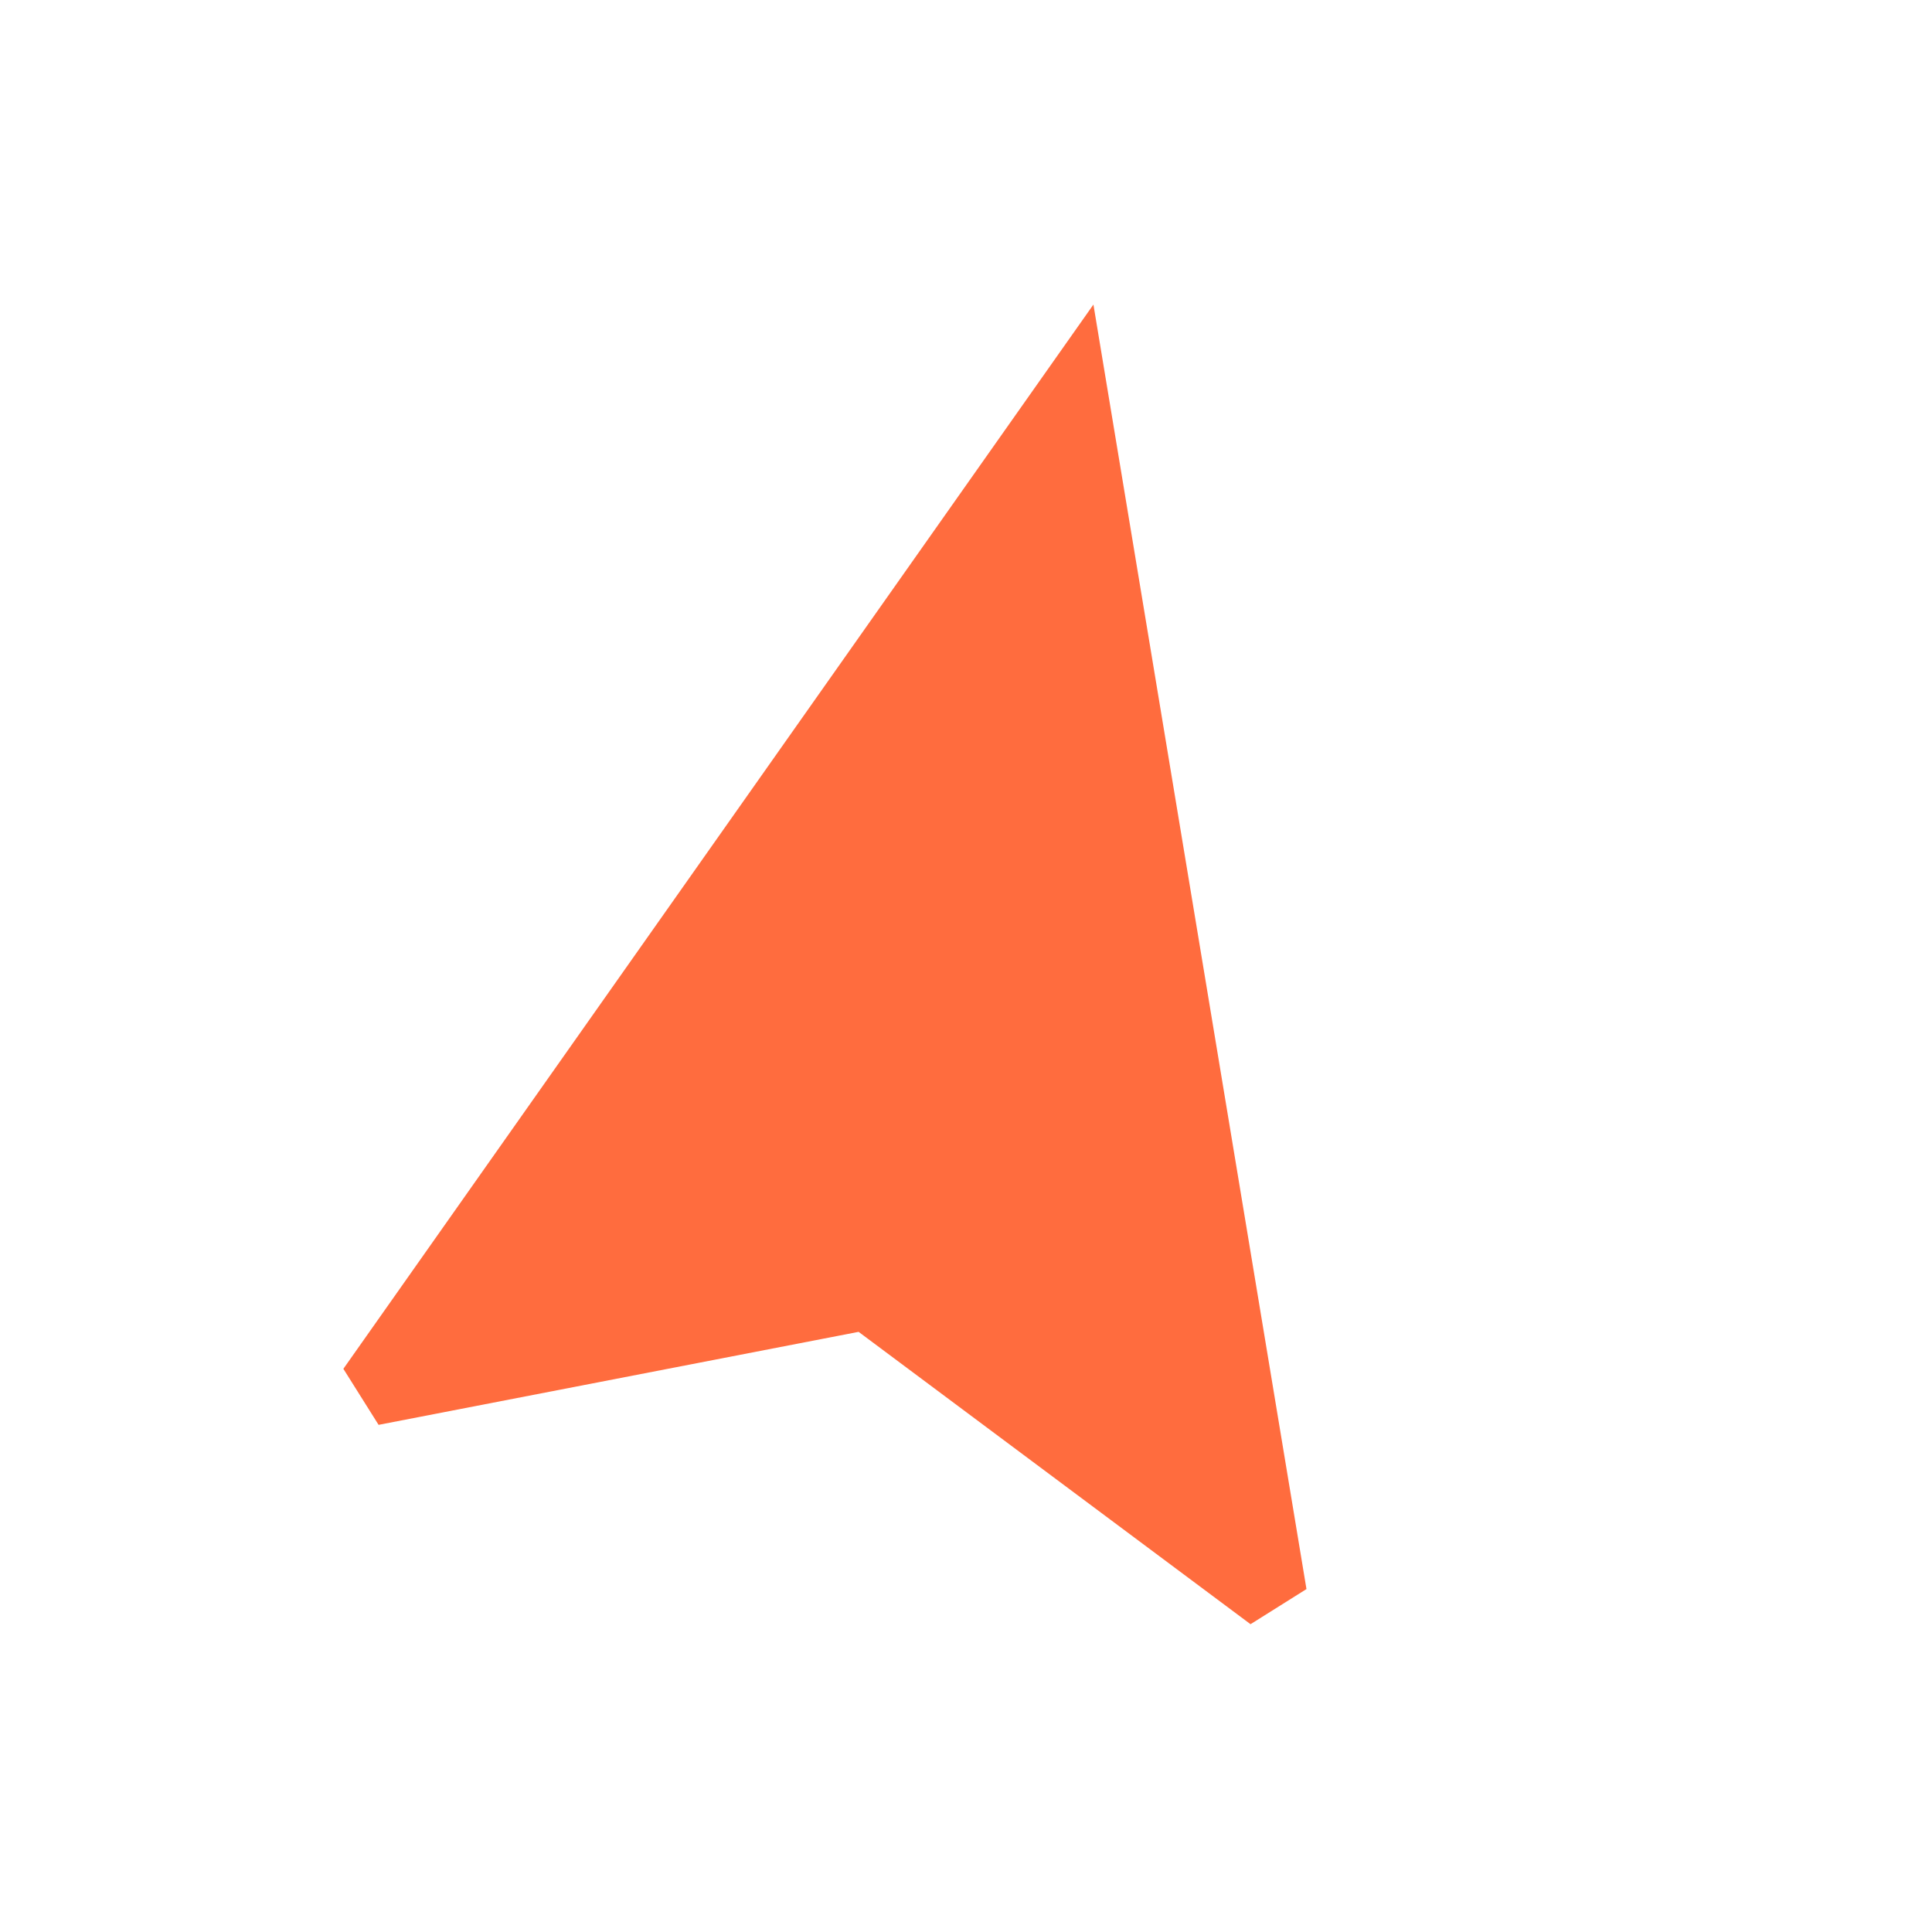
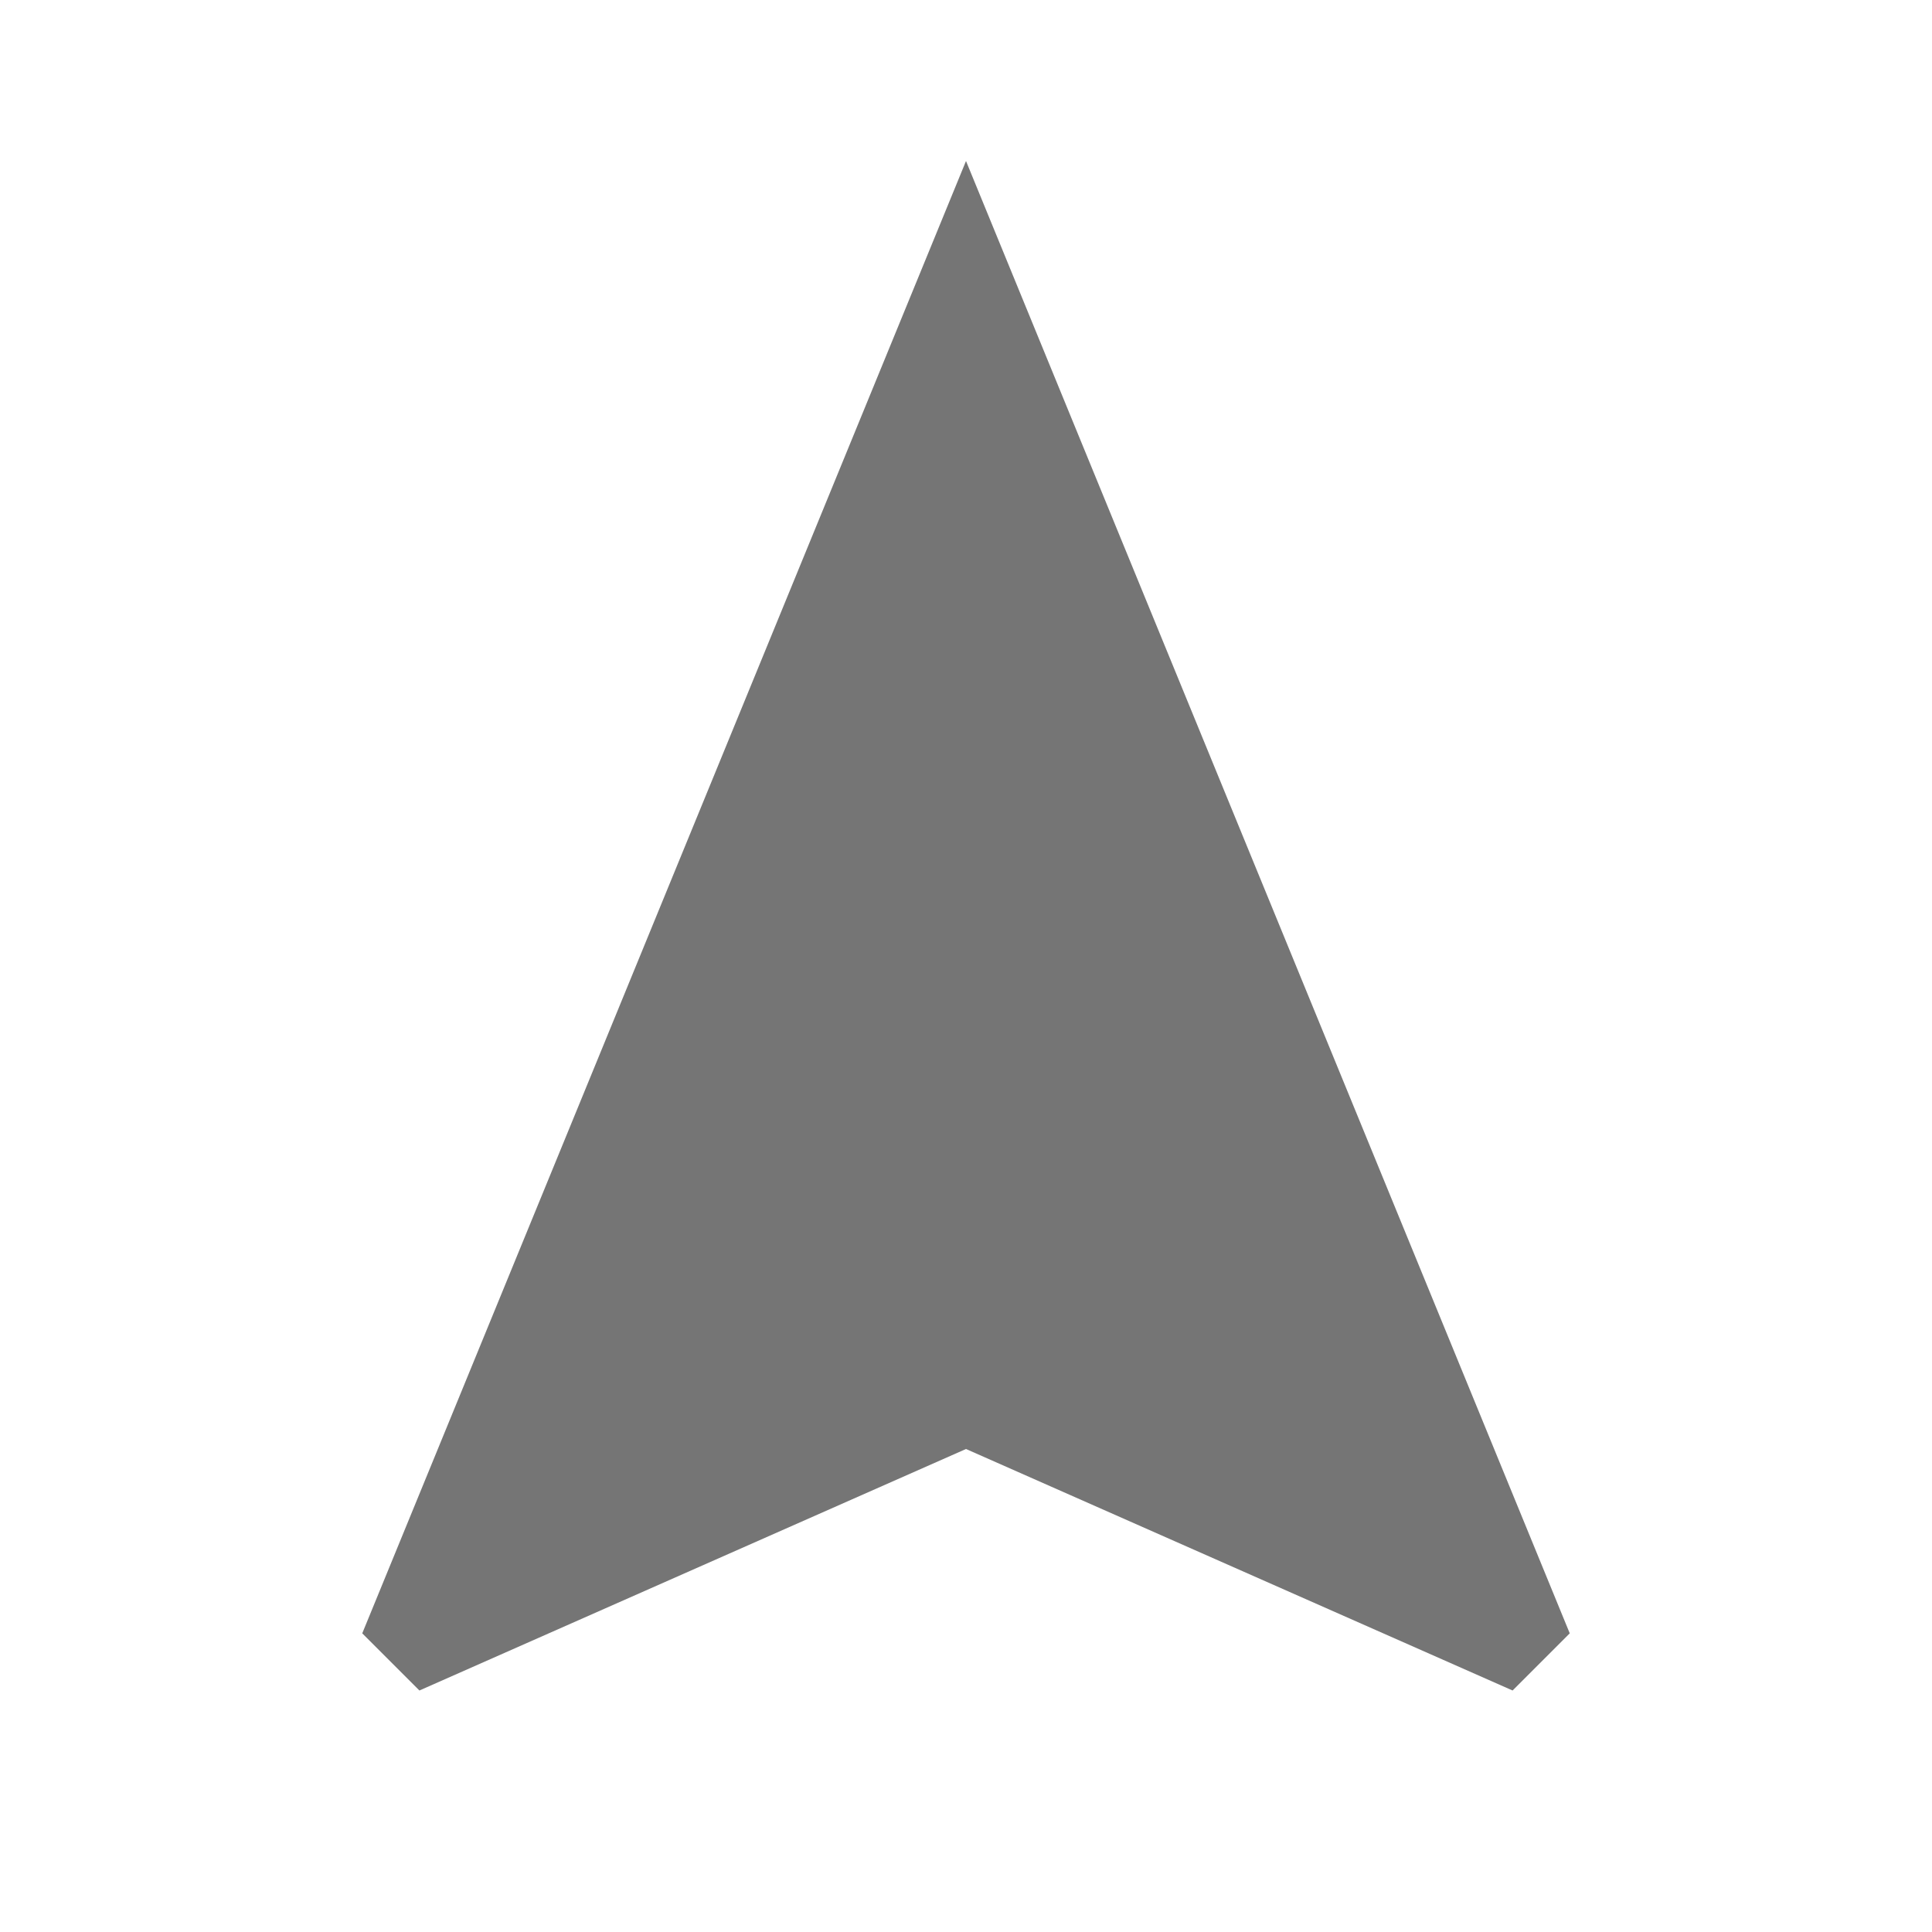
- <svg xmlns="http://www.w3.org/2000/svg" width="22" height="22" viewBox="0 0 22 22" fill="none">
-   <g clip-path="url(#clip0_471_11995)">
-     <path d="M12.451 3.468L3.91 15.587L4.311 16.225L9.777 15.166L14.24 18.495L14.877 18.095L12.451 3.468Z" fill="#FF6C3E" />
-   </g>
-   <defs>
- </defs>
+ <svg xmlns="http://www.w3.org/2000/svg" width="24" height="24" viewBox="0 0 24 24" fill="none">
+   <path d="M12 2L4.5 20.29L5.21 21L12 18L18.79 21L19.5 20.29L12 2Z" fill="black" fill-opacity="0.54" />
</svg>
